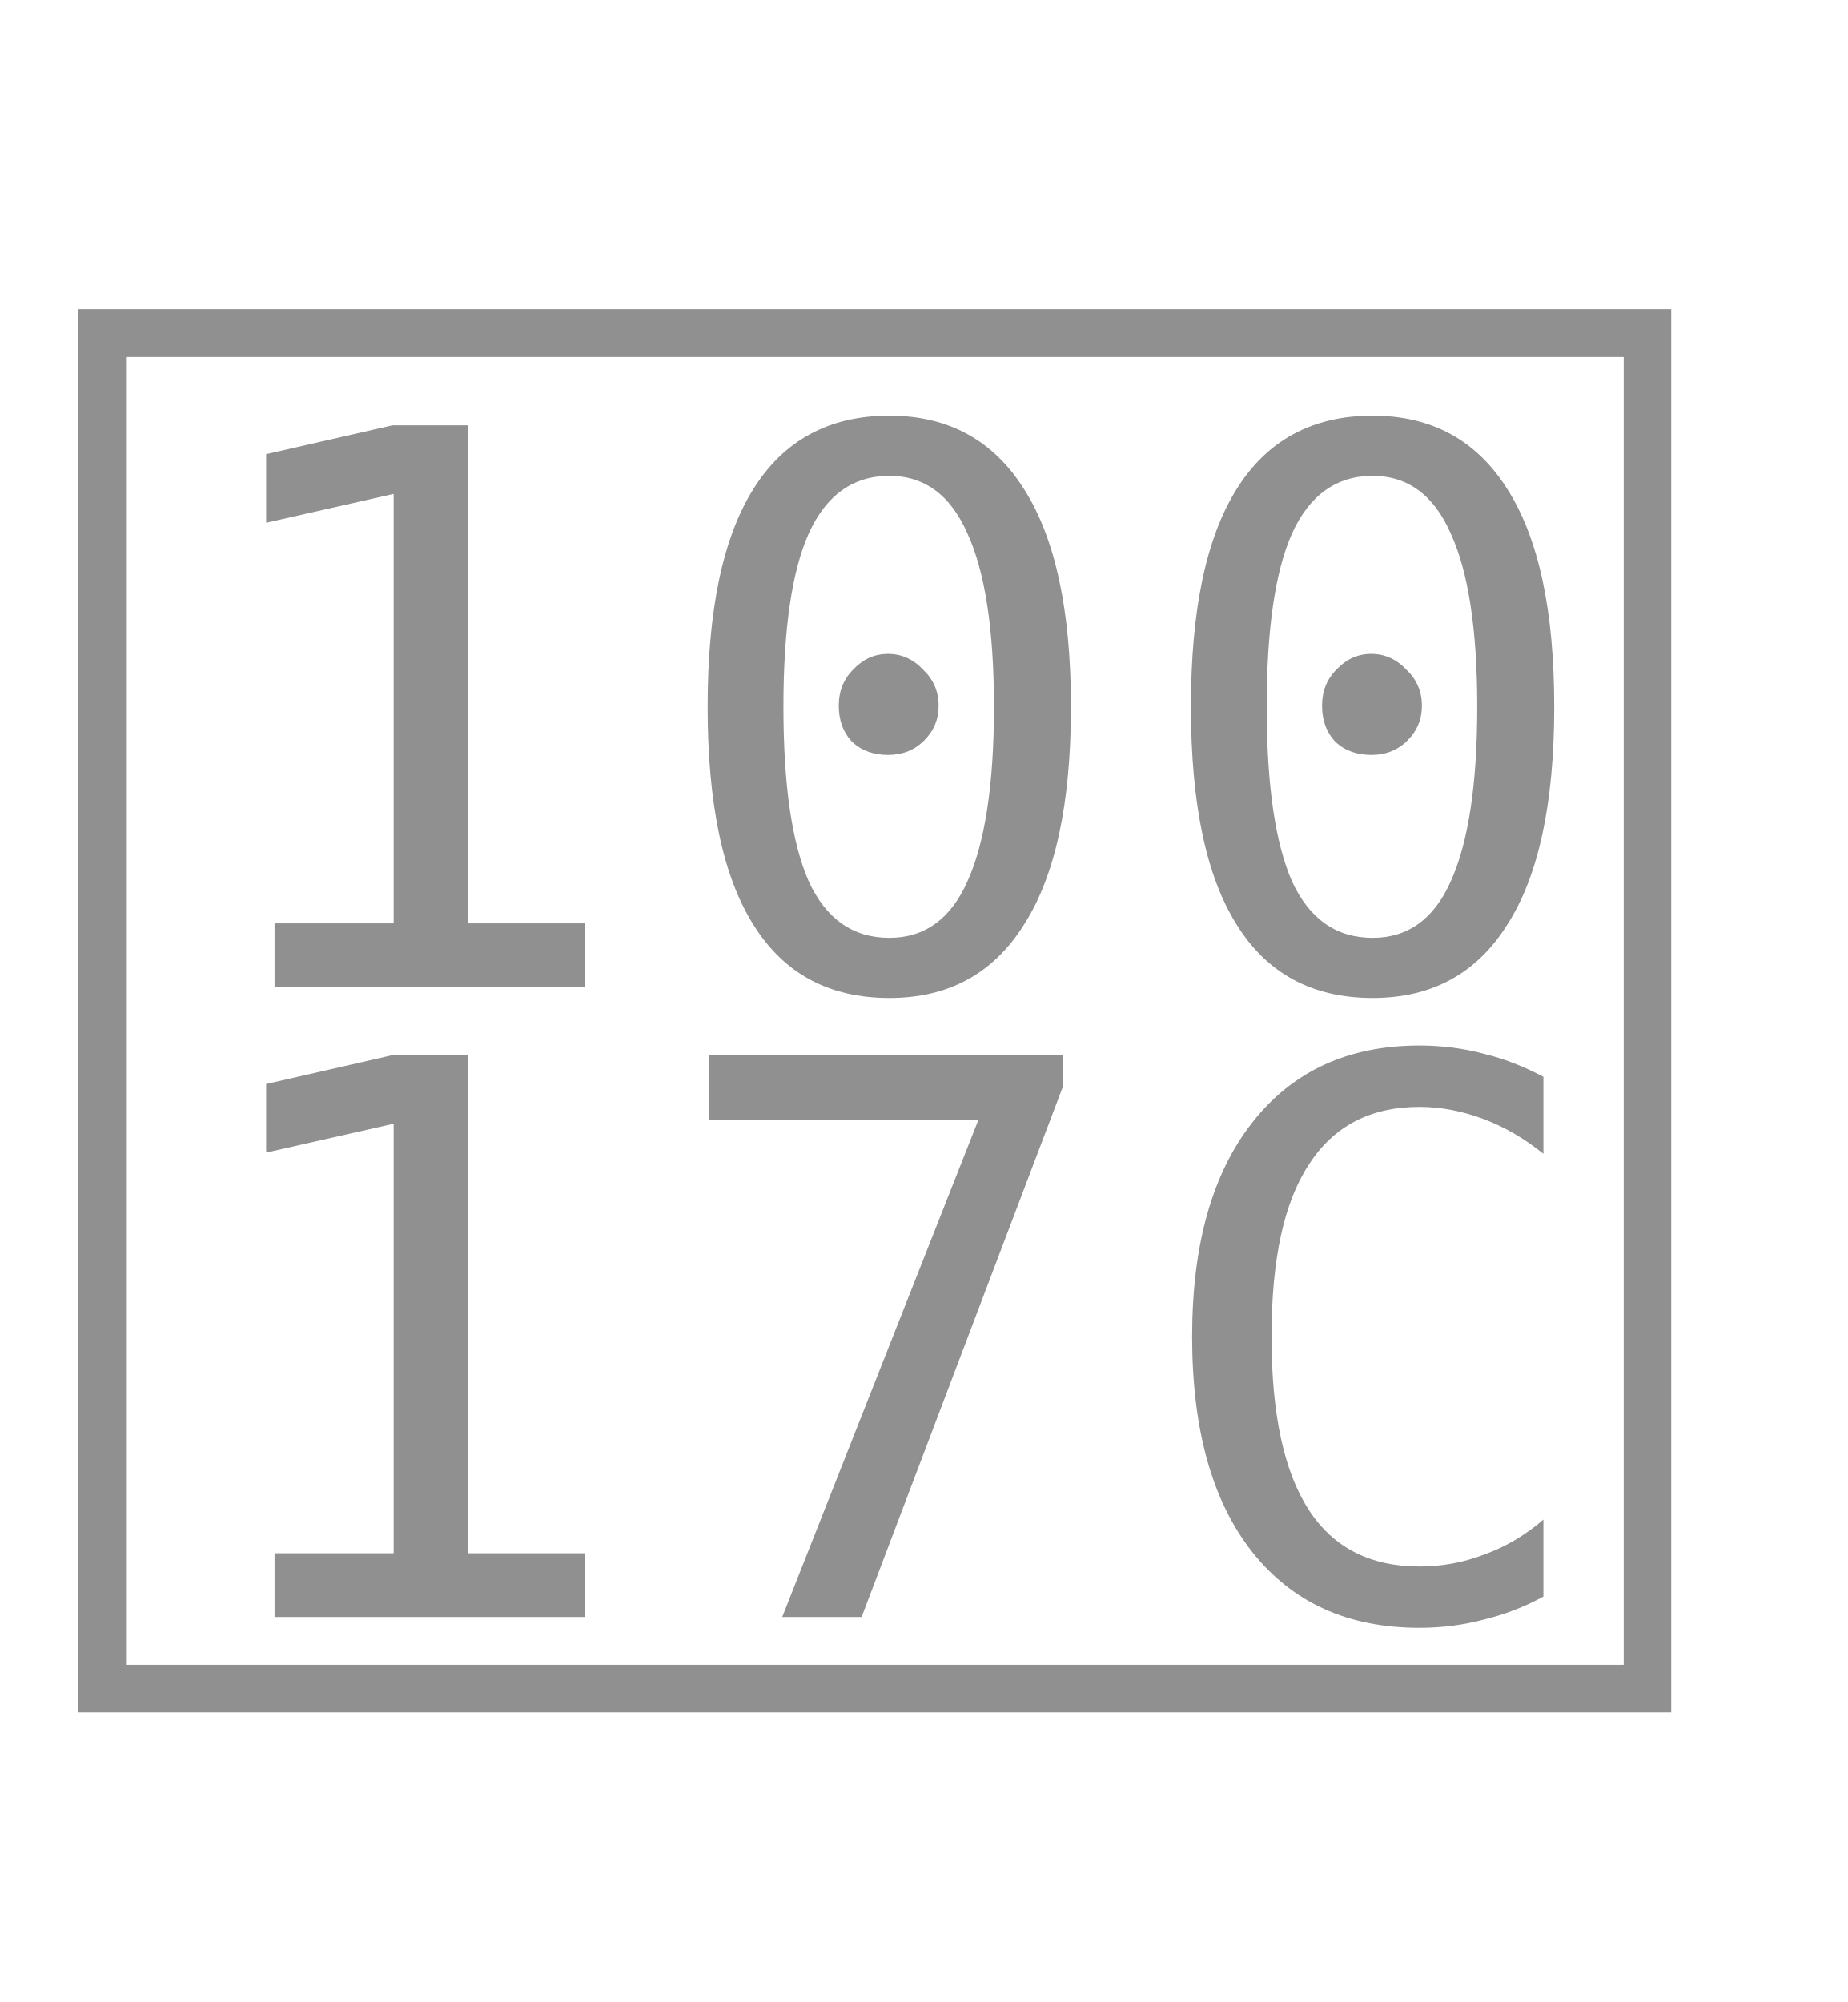
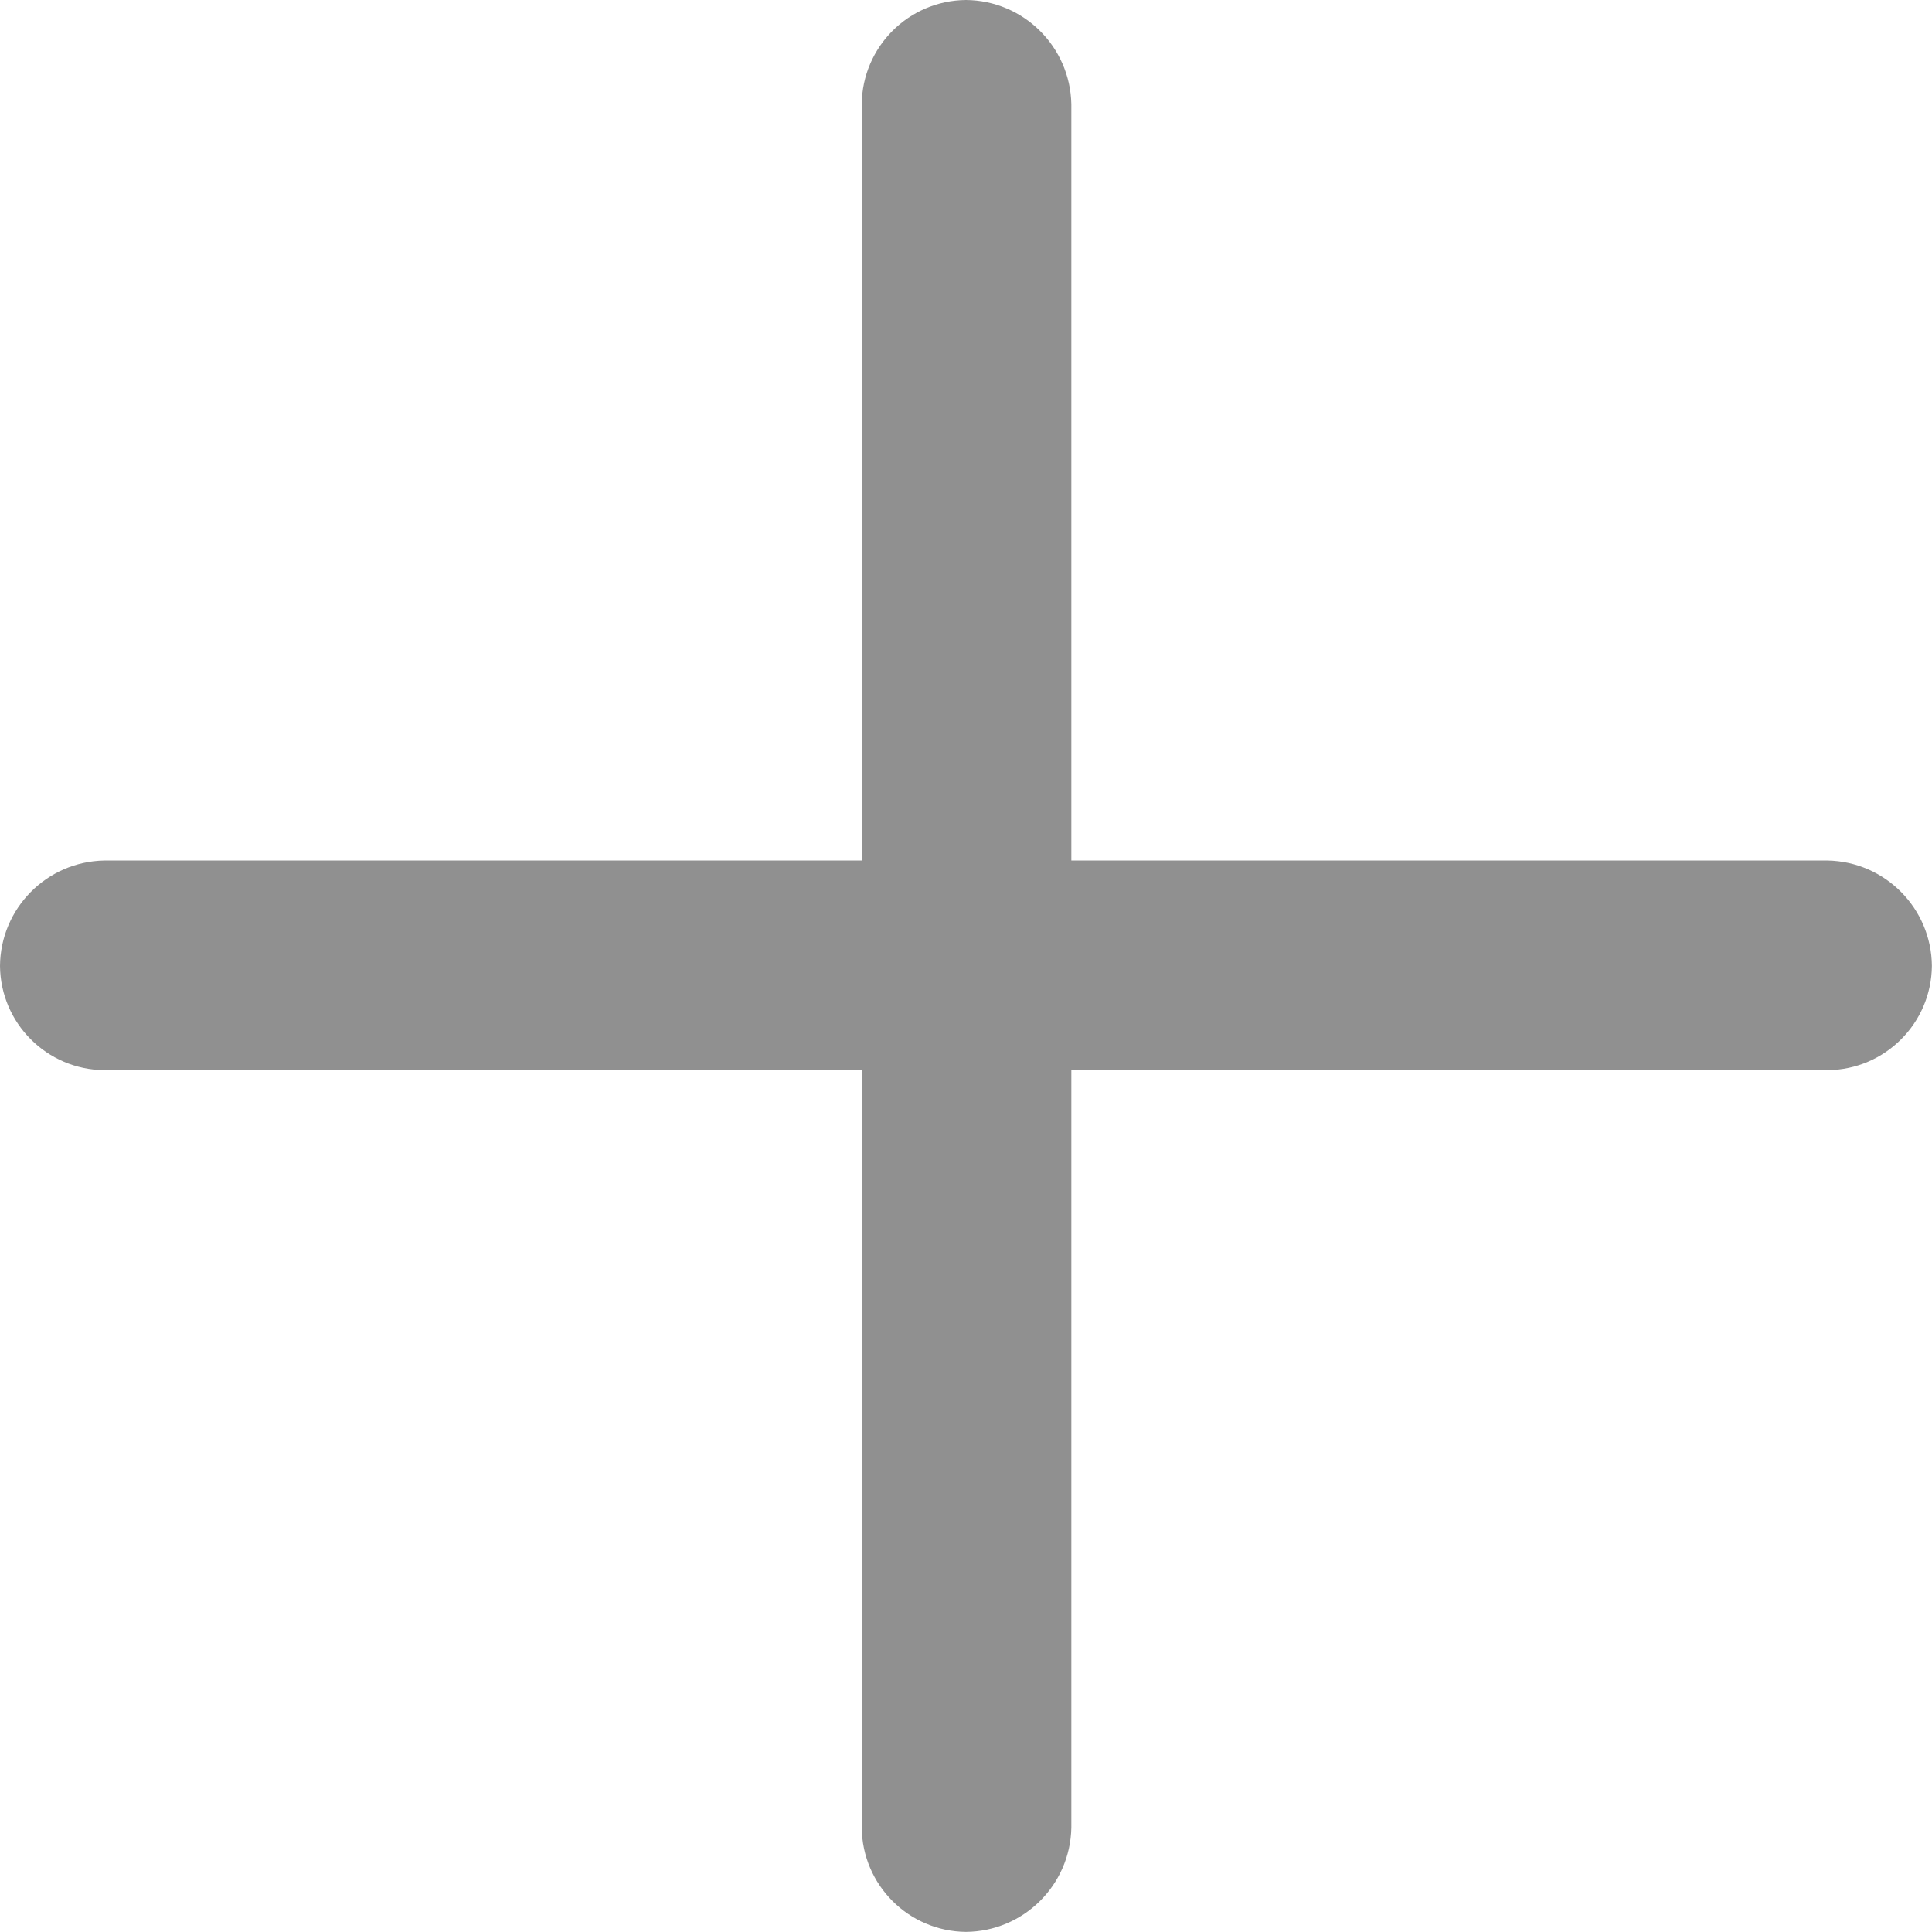
- <svg xmlns="http://www.w3.org/2000/svg" width="24" height="26" viewBox="0 0 24 26">
-   <text transform="translate(12 21)" fill="#909090" font-size="22" font-family="SFProText-Regular, SF Pro Text" letter-spacing="-0.024em">
-     <tspan x="-11.602" y="0">􀅼</tspan>
-   </text>
+ <svg xmlns="http://www.w3.org/2000/svg" width="17.725" height="17.725" viewBox="0 0 17.725 17.725">
+   <path d="M-7.906-6.8h6.95V.15A.965.965,0,0,0,0,1.106.975.975,0,0,0,.967.15V-6.8H7.906a.965.965,0,0,0,.956-.956.975.975,0,0,0-.956-.967H.967v-6.939A.975.975,0,0,0,0-16.618a.965.965,0,0,0-.956.956v6.939h-6.95a.975.975,0,0,0-.956.967A.965.965,0,0,0-7.906-6.8Z" transform="translate(8.862 16.618)" fill="#909090" />
</svg>
